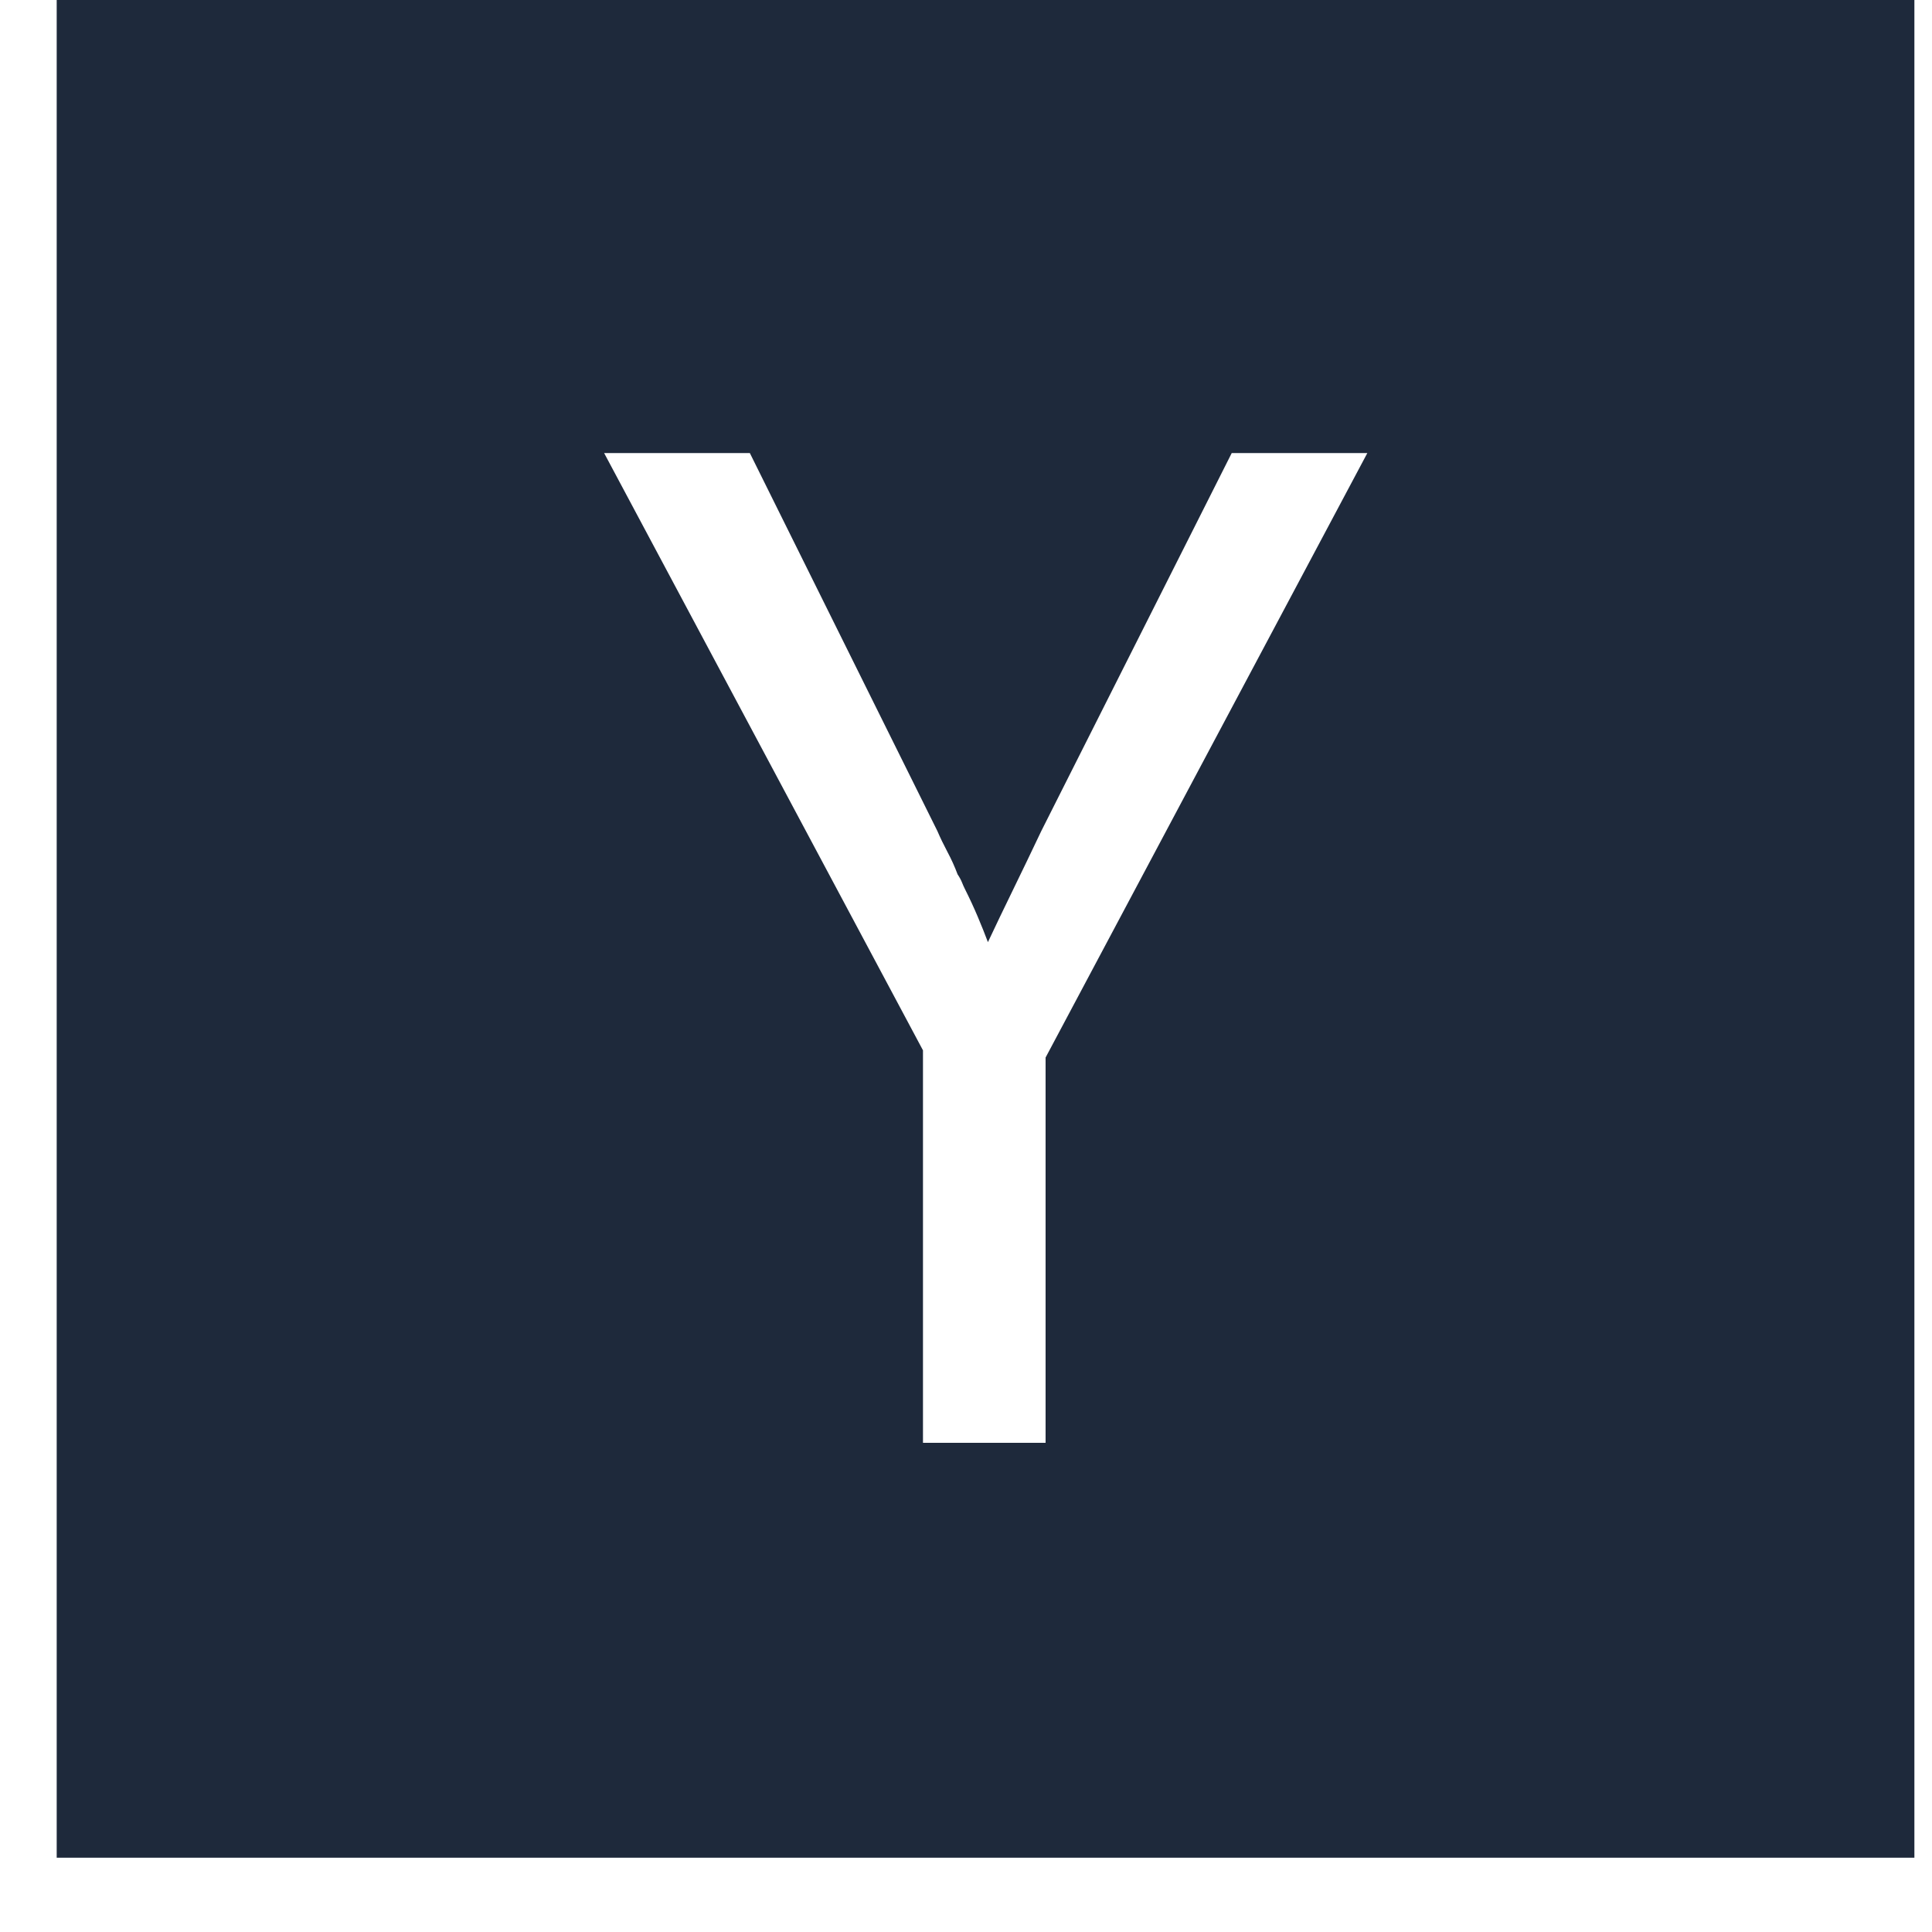
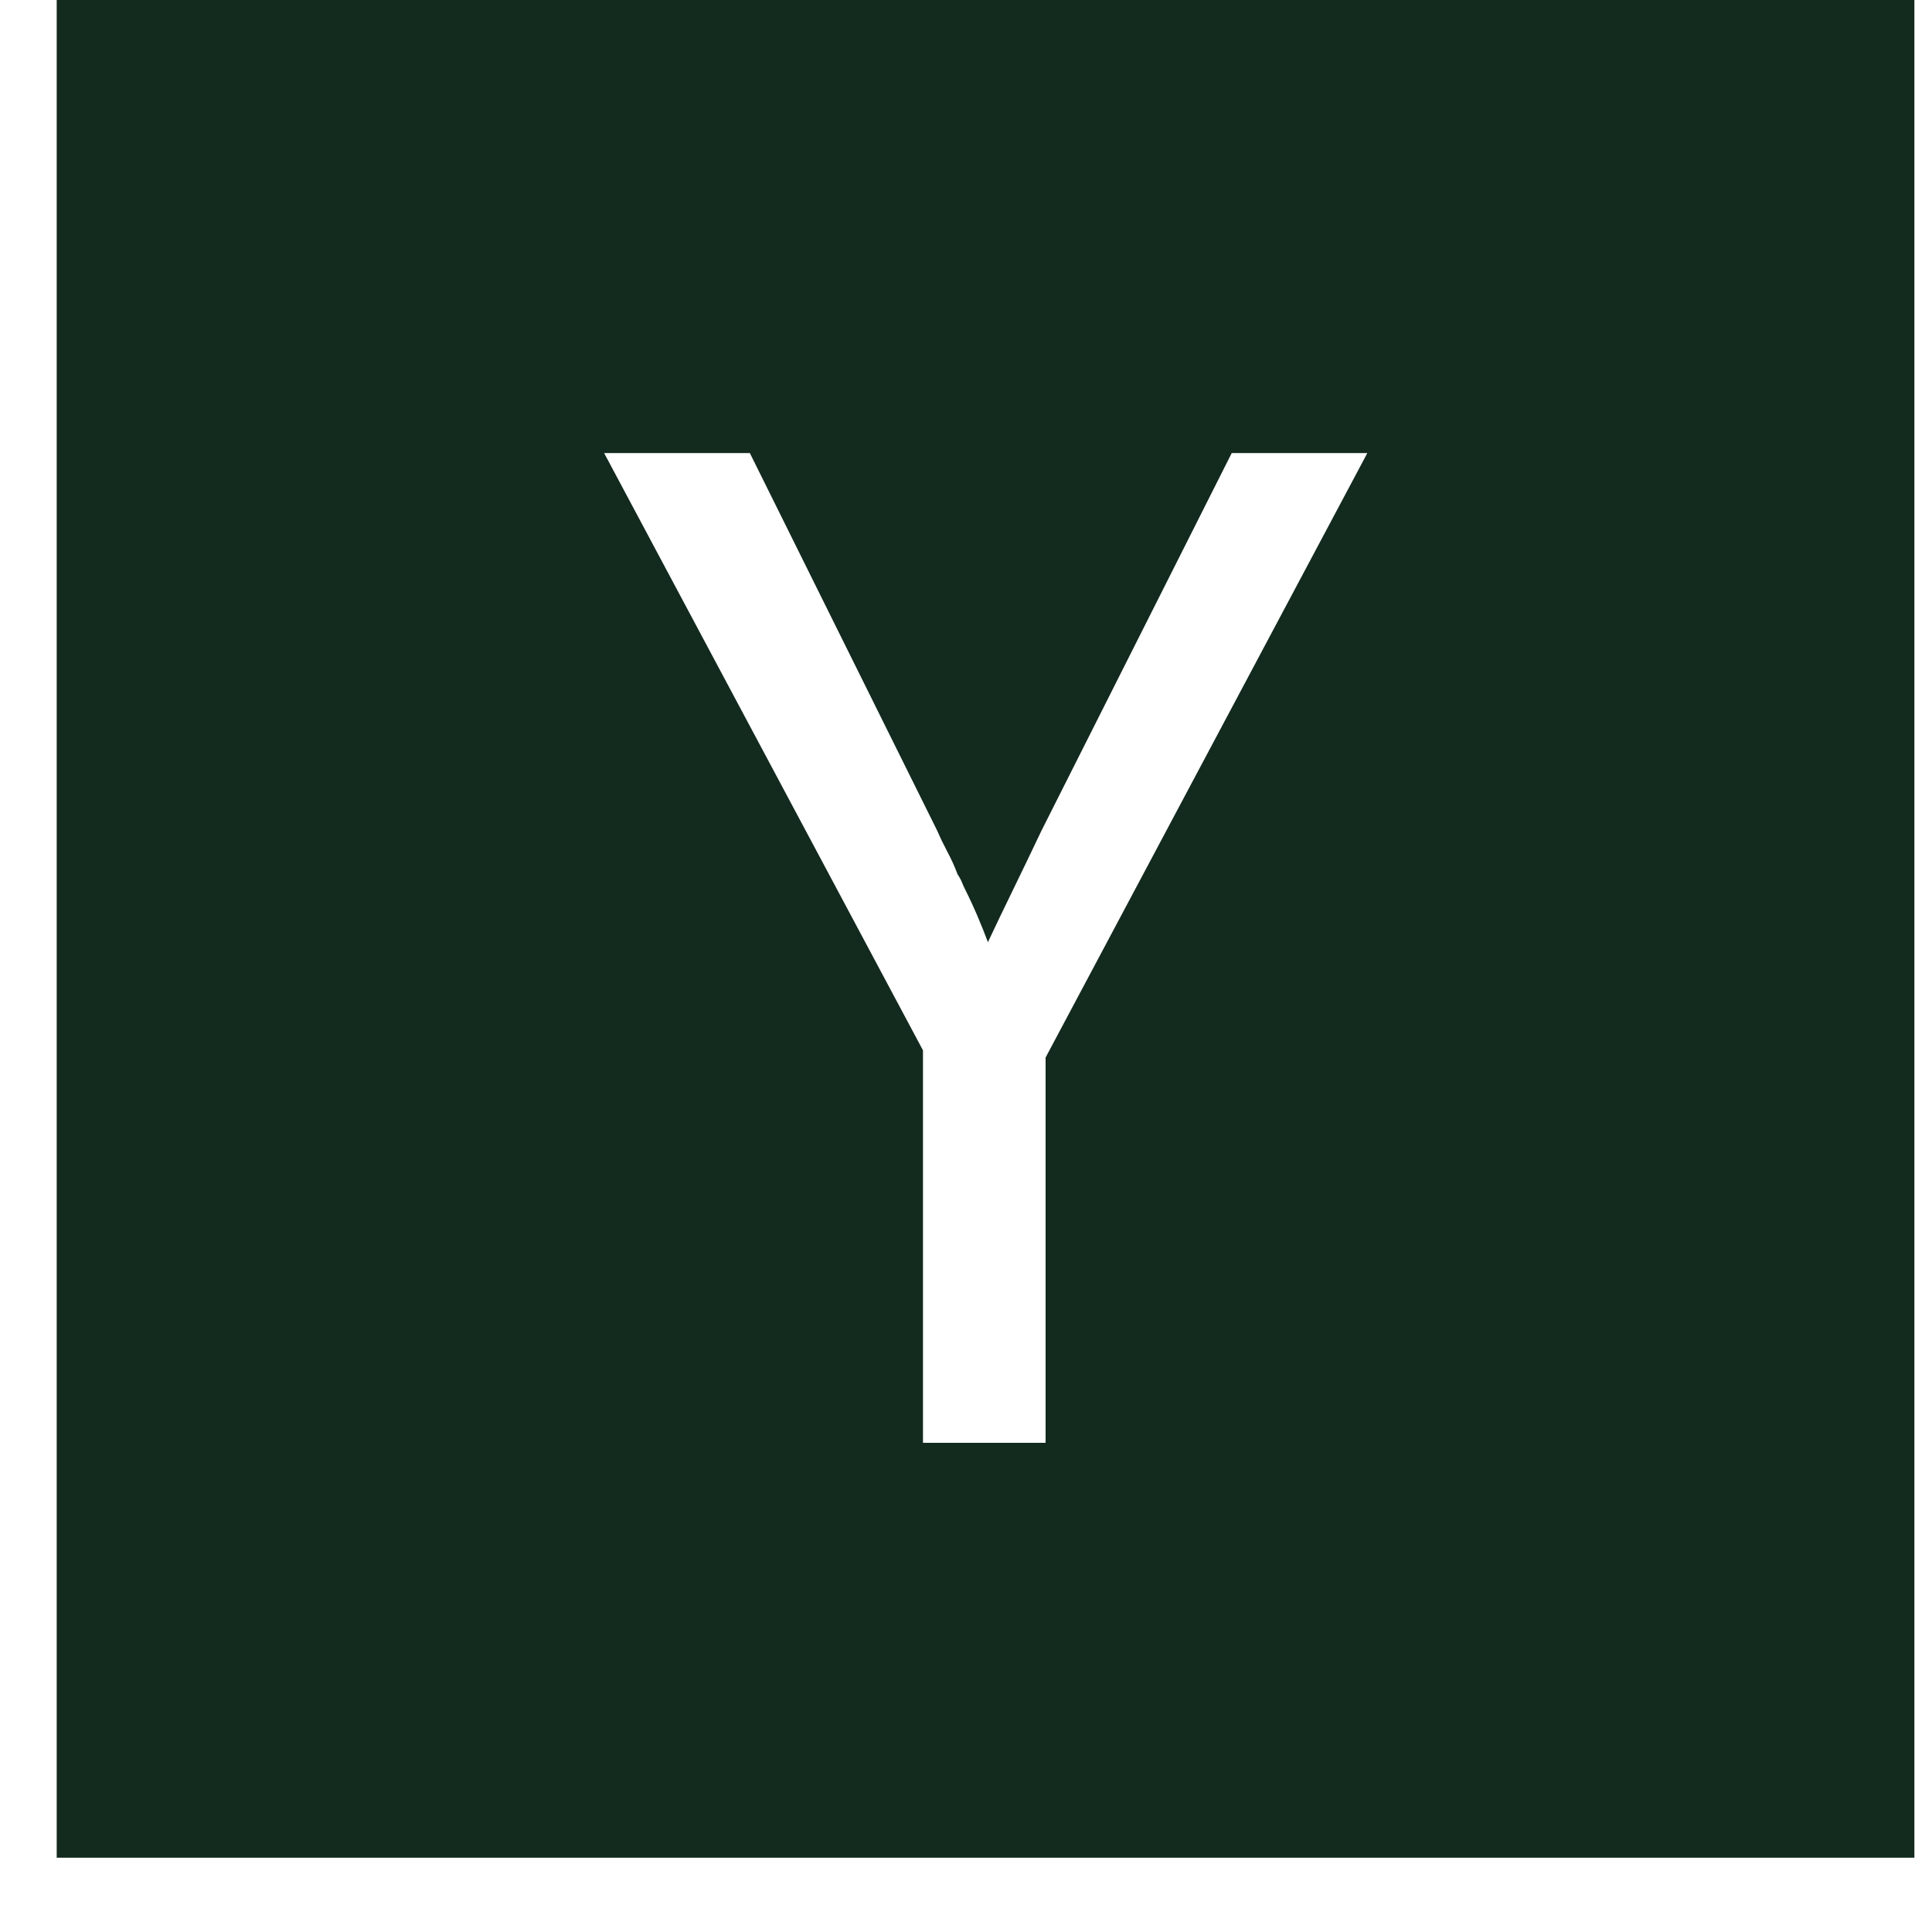
<svg xmlns="http://www.w3.org/2000/svg" width="26" height="26" viewBox="0 0 26 26" fill="none">
-   <path fill-rule="evenodd" clip-rule="evenodd" d="M0.763 0H25.763V25H0.763V0ZM12.421 14.135L8.13 6.097H10.091L12.615 11.184C12.654 11.275 12.699 11.368 12.751 11.466C12.803 11.563 12.848 11.663 12.887 11.767C12.913 11.805 12.932 11.841 12.945 11.873C12.958 11.906 12.971 11.935 12.984 11.961C13.049 12.09 13.107 12.216 13.159 12.339C13.211 12.462 13.256 12.575 13.295 12.679C13.398 12.459 13.512 12.223 13.635 11.97C13.758 11.718 13.884 11.456 14.013 11.184L16.576 6.097H18.401L14.071 14.232V19.417H12.421V14.135Z" fill="#1E293B" />
+   <path fill-rule="evenodd" clip-rule="evenodd" d="M0.763 0H25.763V25H0.763V0ZM12.421 14.135L8.13 6.097H10.091L12.615 11.184C12.654 11.275 12.699 11.368 12.751 11.466C12.803 11.563 12.848 11.663 12.887 11.767C12.913 11.805 12.932 11.841 12.945 11.873C12.958 11.906 12.971 11.935 12.984 11.961C13.049 12.09 13.107 12.216 13.159 12.339C13.211 12.462 13.256 12.575 13.295 12.679C13.398 12.459 13.512 12.223 13.635 11.97C13.758 11.718 13.884 11.456 14.013 11.184L16.576 6.097H18.401L14.071 14.232V19.417H12.421V14.135Z" fill="#132a1e" />
</svg>
